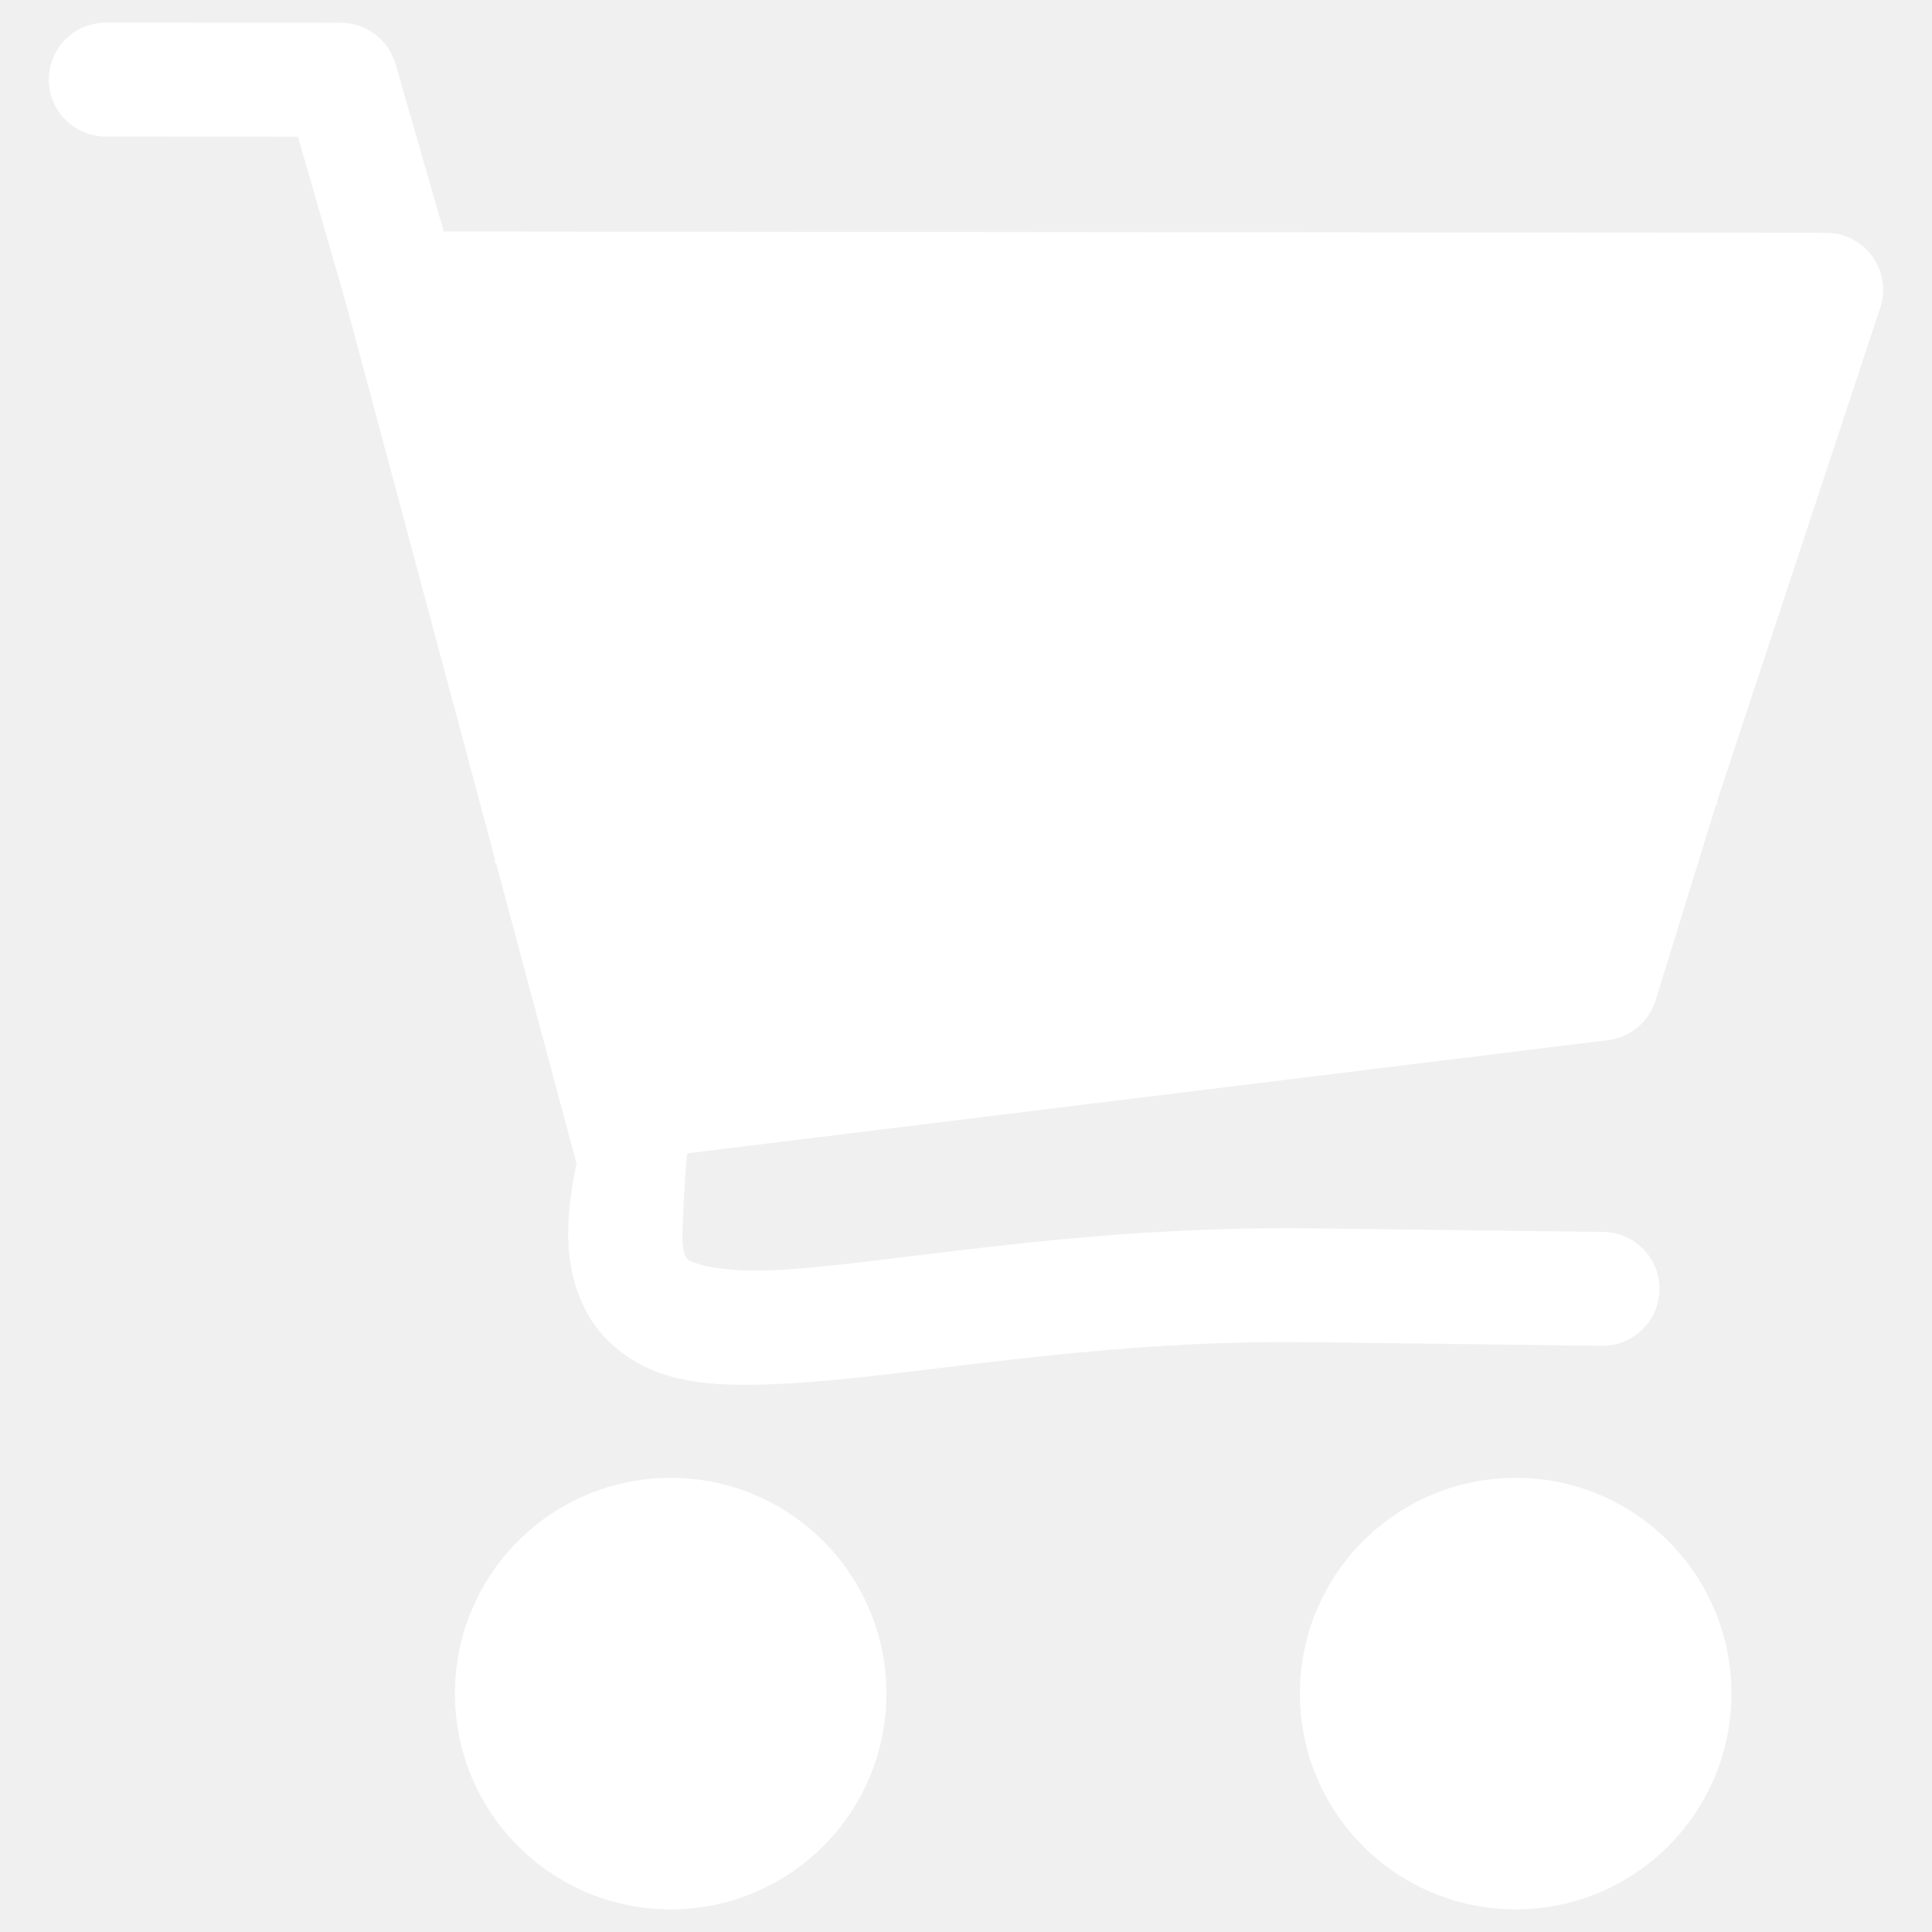
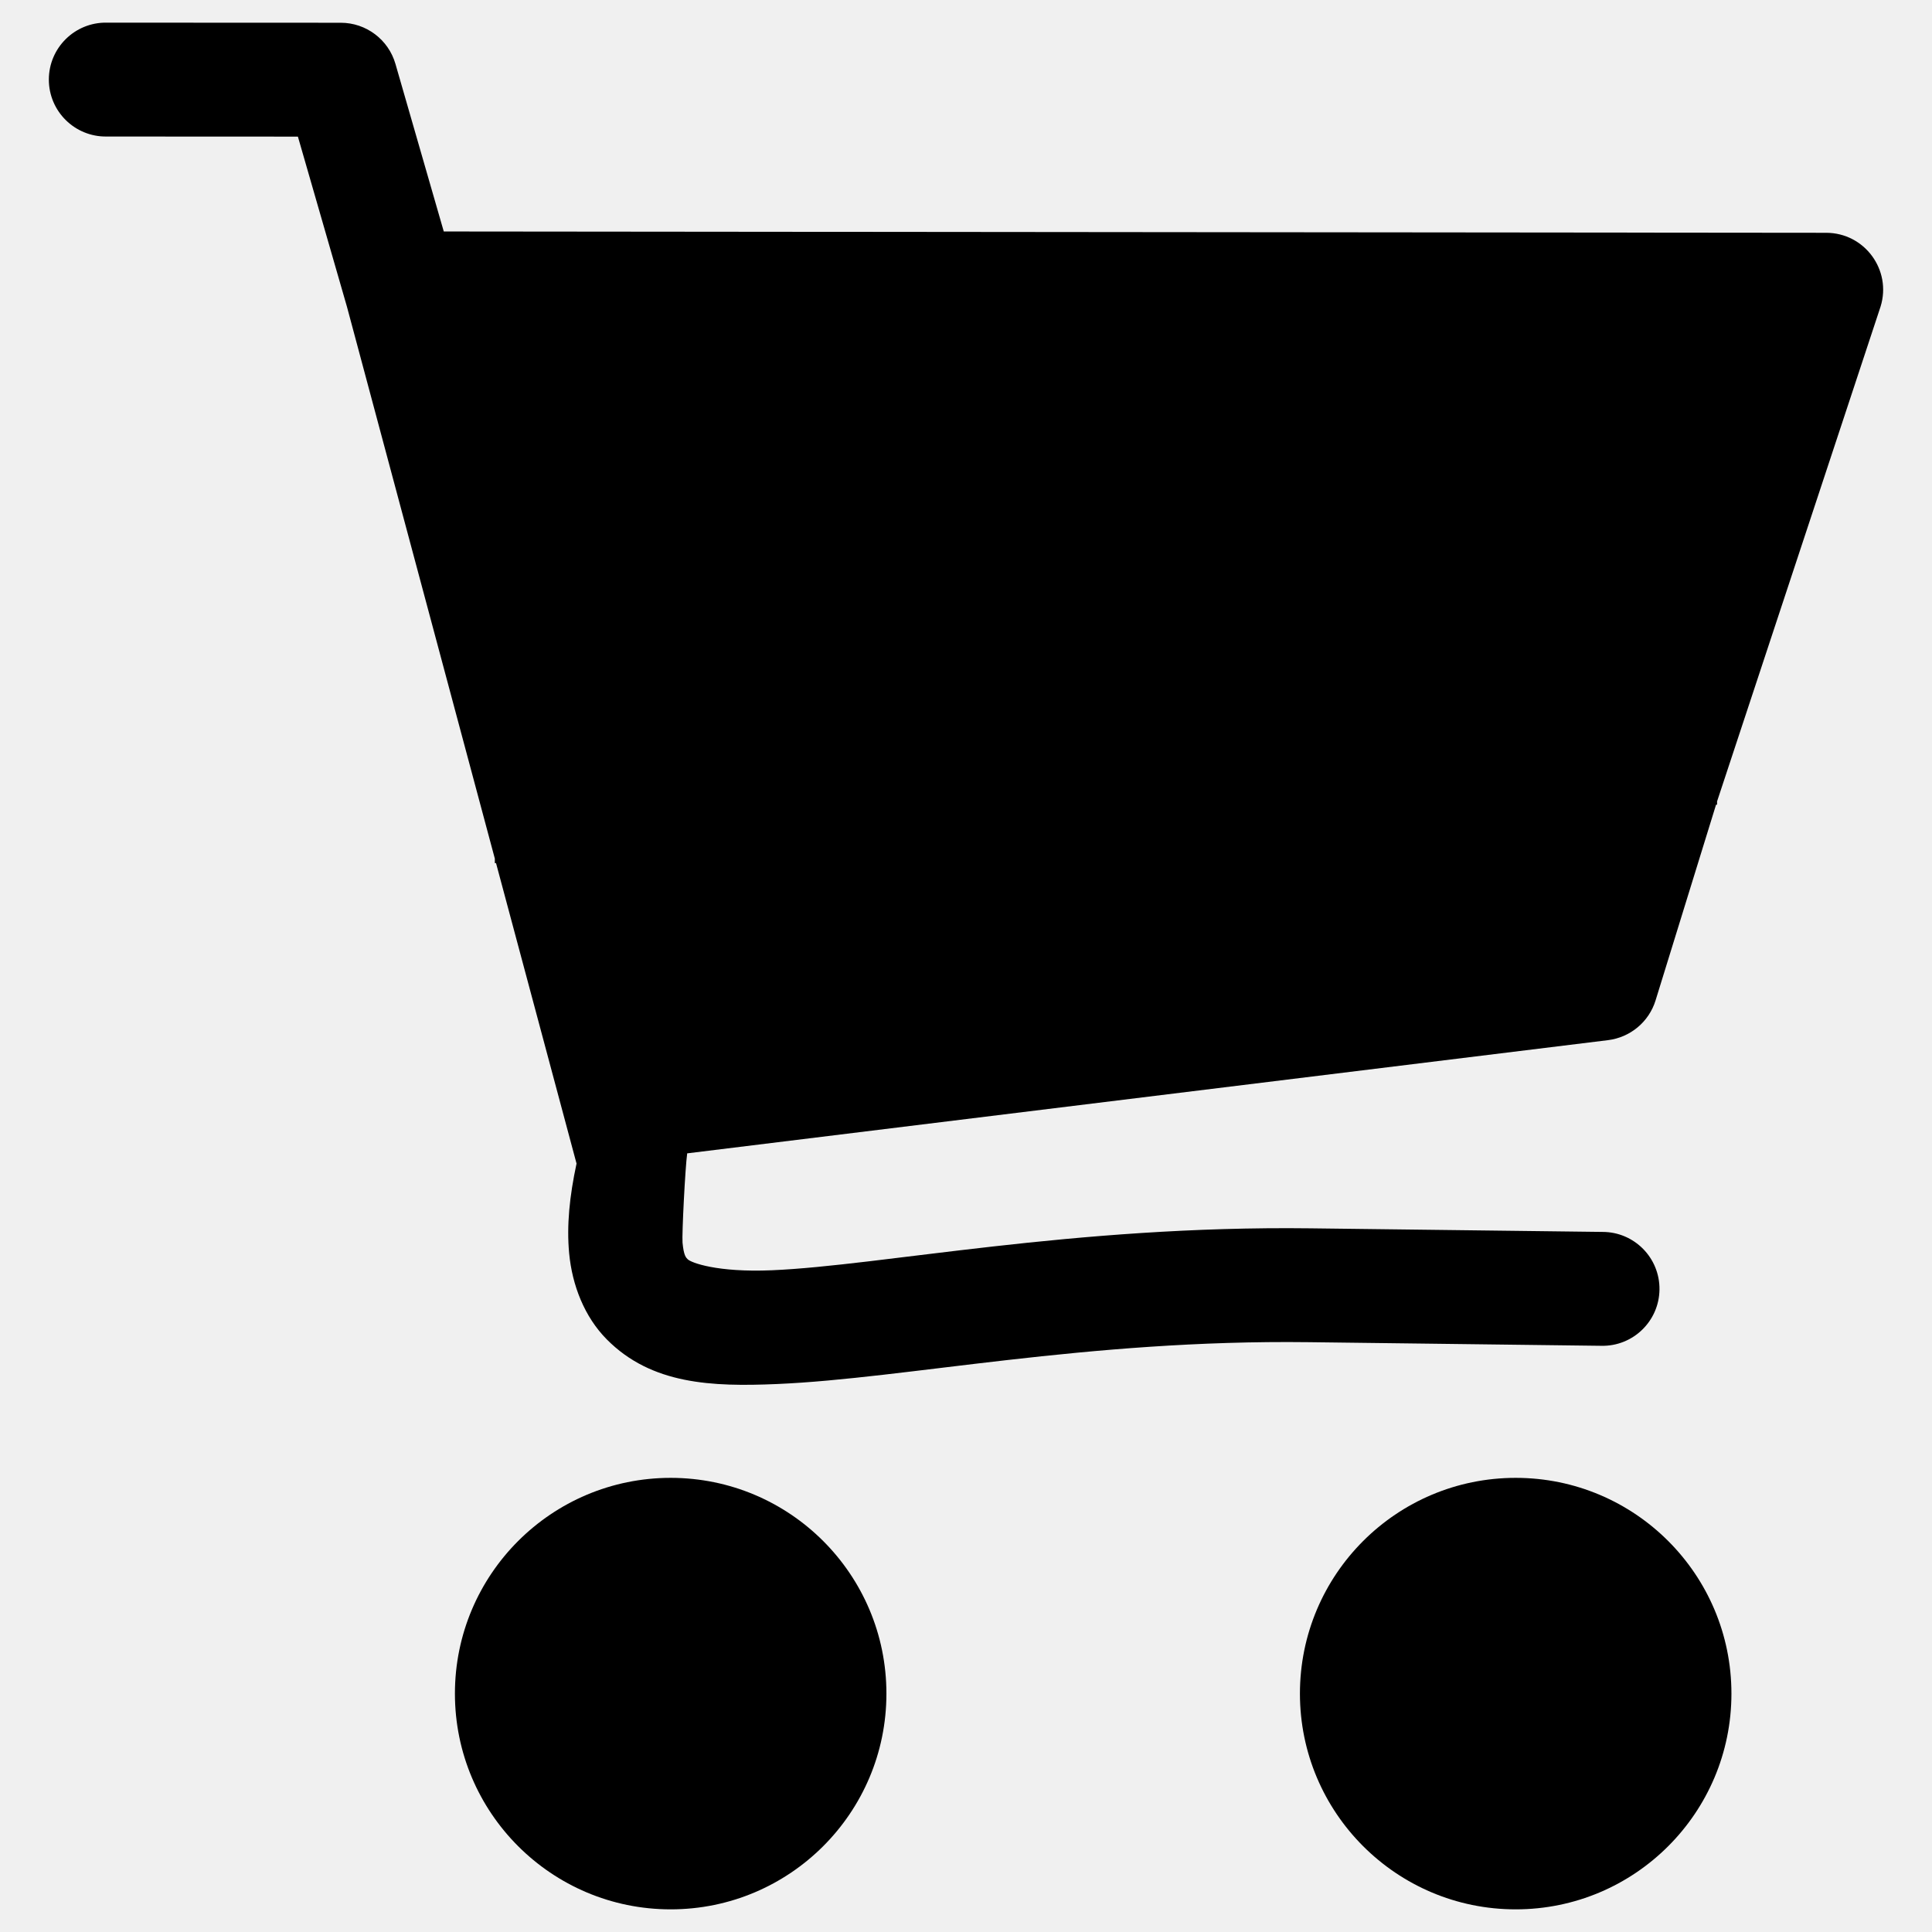
<svg xmlns="http://www.w3.org/2000/svg" width="144.498mm" height="144.498mm" viewBox="0 0 512 512" id="svg4148" version="1.1">
  <defs id="defs4150">
    <pattern y="0" x="0" height="6" width="6" patternUnits="userSpaceOnUse" id="EMFhbasepattern" />
  </defs>
  <g id="layer1" transform="translate(-91.21447,-152.1556)">
-     <path style="color:#000000;font-style:normal;font-variant:normal;font-weight:normal;font-stretch:normal;font-size:medium;line-height:normal;font-family:sans-serif;text-indent:0;text-align:start;text-decoration:none;text-decoration-line:none;text-decoration-style:solid;text-decoration-color:#000000;letter-spacing:normal;word-spacing:normal;text-transform:none;direction:ltr;block-progression:tb;writing-mode:lr-tb;baseline-shift:baseline;text-anchor:start;white-space:normal;clip-rule:nonzero;display:inline;overflow:visible;visibility:visible;opacity:1;isolation:auto;mix-blend-mode:normal;color-interpolation:sRGB;color-interpolation-filters:linearRGB;solid-color:#000000;solid-opacity:1;fill:#ffffff;fill-opacity:1;fill-rule:evenodd;stroke:none;stroke-width:30;stroke-linecap:round;stroke-linejoin:round;stroke-miterlimit:4;stroke-dasharray:none;stroke-dashoffset:0;stroke-opacity:1;color-rendering:auto;image-rendering:auto;shape-rendering:auto;text-rendering:auto;enable-background:accumulate" d="m 119.472,158.157 c -8.417,-0.123 -15.308,6.664 -15.312,15.082 -0.004,8.418 6.88,15.212 15.297,15.097 l 50.705,0.024 13.011,45.128 39.177,146.209 0,1.187 0.318,0 21.335,79.628 c -1.859,8.683 -2.646,16.403 -1.957,23.768 0.792,8.465 4.041,16.838 9.971,22.825 11.86,11.974 27.888,12.568 45.062,11.834 34.347,-1.469 81.874,-11.822 141.004,-11.092 l 77.435,0.959 c 8.41,0.215 15.371,-6.49 15.475,-14.902 0.104,-8.412 -6.689,-15.284 -15.102,-15.277 l -77.435,-0.952 c -62.795,-0.775 -113.634,9.871 -142.665,11.112 -14.515,0.621 -21.429,-2.004 -22.333,-2.917 -0.452,-0.456 -1.041,-0.947 -1.364,-4.398 -0.194,-2.073 0.696,-19.789 1.233,-23.667 l 244.01,-29.995 c 5.912,-0.727 10.857,-4.836 12.617,-10.526 l 16.034,-51.883 0.268,0 0,-0.864 43.331,-131.143 c 2.996,-9.701 -4.249,-19.532 -14.402,-19.543 l -366.366,-0.351 -12.805,-44.406 c -1.863,-6.457 -7.771,-10.904 -14.492,-10.908 l -62.05,-0.026 z m 149.476,385.646 a 57.176,57.176 0 0 0 -57.174,57.176 57.176,57.176 0 0 0 57.174,57.176 57.176,57.176 0 0 0 57.176,-57.176 57.176,57.176 0 0 0 -57.176,-57.176 z m 223.938,0 a 57.176,57.176 0 0 0 -57.176,57.176 57.176,57.176 0 0 0 57.176,57.176 57.176,57.176 0 0 0 57.176,-57.176 57.176,57.176 0 0 0 -57.176,-57.176 z" id="path4135" />
+     <path style="color:#000000;font-style:normal;font-variant:normal;font-weight:normal;font-stretch:normal;font-size:medium;line-height:normal;font-family:sans-serif;text-indent:0;text-align:start;text-decoration:none;text-decoration-line:none;text-decoration-style:solid;text-decoration-color:#000000;letter-spacing:normal;word-spacing:normal;text-transform:none;direction:ltr;block-progression:tb;writing-mode:lr-tb;baseline-shift:baseline;text-anchor:start;white-space:normal;clip-rule:nonzero;display:inline;overflow:visible;visibility:visible;opacity:1;isolation:auto;mix-blend-mode:normal;color-interpolation:sRGB;color-interpolation-filters:linearRGB;solid-color:#000000;solid-opacity:1;fill:#000000;fill-opacity:1;fill-rule:evenodd;stroke:none;stroke-width:30;stroke-linecap:round;stroke-linejoin:round;stroke-miterlimit:4;stroke-dasharray:none;stroke-dashoffset:0;stroke-opacity:1;color-rendering:auto;image-rendering:auto;shape-rendering:auto;text-rendering:auto;enable-background:accumulate" d="m 119.472,158.157 c -8.417,-0.123 -15.308,6.664 -15.312,15.082 -0.004,8.418 6.88,15.212 15.297,15.097 l 50.705,0.024 13.011,45.128 39.177,146.209 0,1.187 0.318,0 21.335,79.628 c -1.859,8.683 -2.646,16.403 -1.957,23.768 0.792,8.465 4.041,16.838 9.971,22.825 11.86,11.974 27.888,12.568 45.062,11.834 34.347,-1.469 81.874,-11.822 141.004,-11.092 l 77.435,0.959 c 8.41,0.215 15.371,-6.49 15.475,-14.902 0.104,-8.412 -6.689,-15.284 -15.102,-15.277 l -77.435,-0.952 c -62.795,-0.775 -113.634,9.871 -142.665,11.112 -14.515,0.621 -21.429,-2.004 -22.333,-2.917 -0.452,-0.456 -1.041,-0.947 -1.364,-4.398 -0.194,-2.073 0.696,-19.789 1.233,-23.667 l 244.01,-29.995 c 5.912,-0.727 10.857,-4.836 12.617,-10.526 l 16.034,-51.883 0.268,0 0,-0.864 43.331,-131.143 c 2.996,-9.701 -4.249,-19.532 -14.402,-19.543 l -366.366,-0.351 -12.805,-44.406 c -1.863,-6.457 -7.771,-10.904 -14.492,-10.908 l -62.05,-0.026 z m 149.476,385.646 a 57.176,57.176 0 0 0 -57.174,57.176 57.176,57.176 0 0 0 57.174,57.176 57.176,57.176 0 0 0 57.176,-57.176 57.176,57.176 0 0 0 -57.176,-57.176 z m 223.938,0 a 57.176,57.176 0 0 0 -57.176,57.176 57.176,57.176 0 0 0 57.176,57.176 57.176,57.176 0 0 0 57.176,-57.176 57.176,57.176 0 0 0 -57.176,-57.176 z" id="path4135" />
  </g>
</svg>
